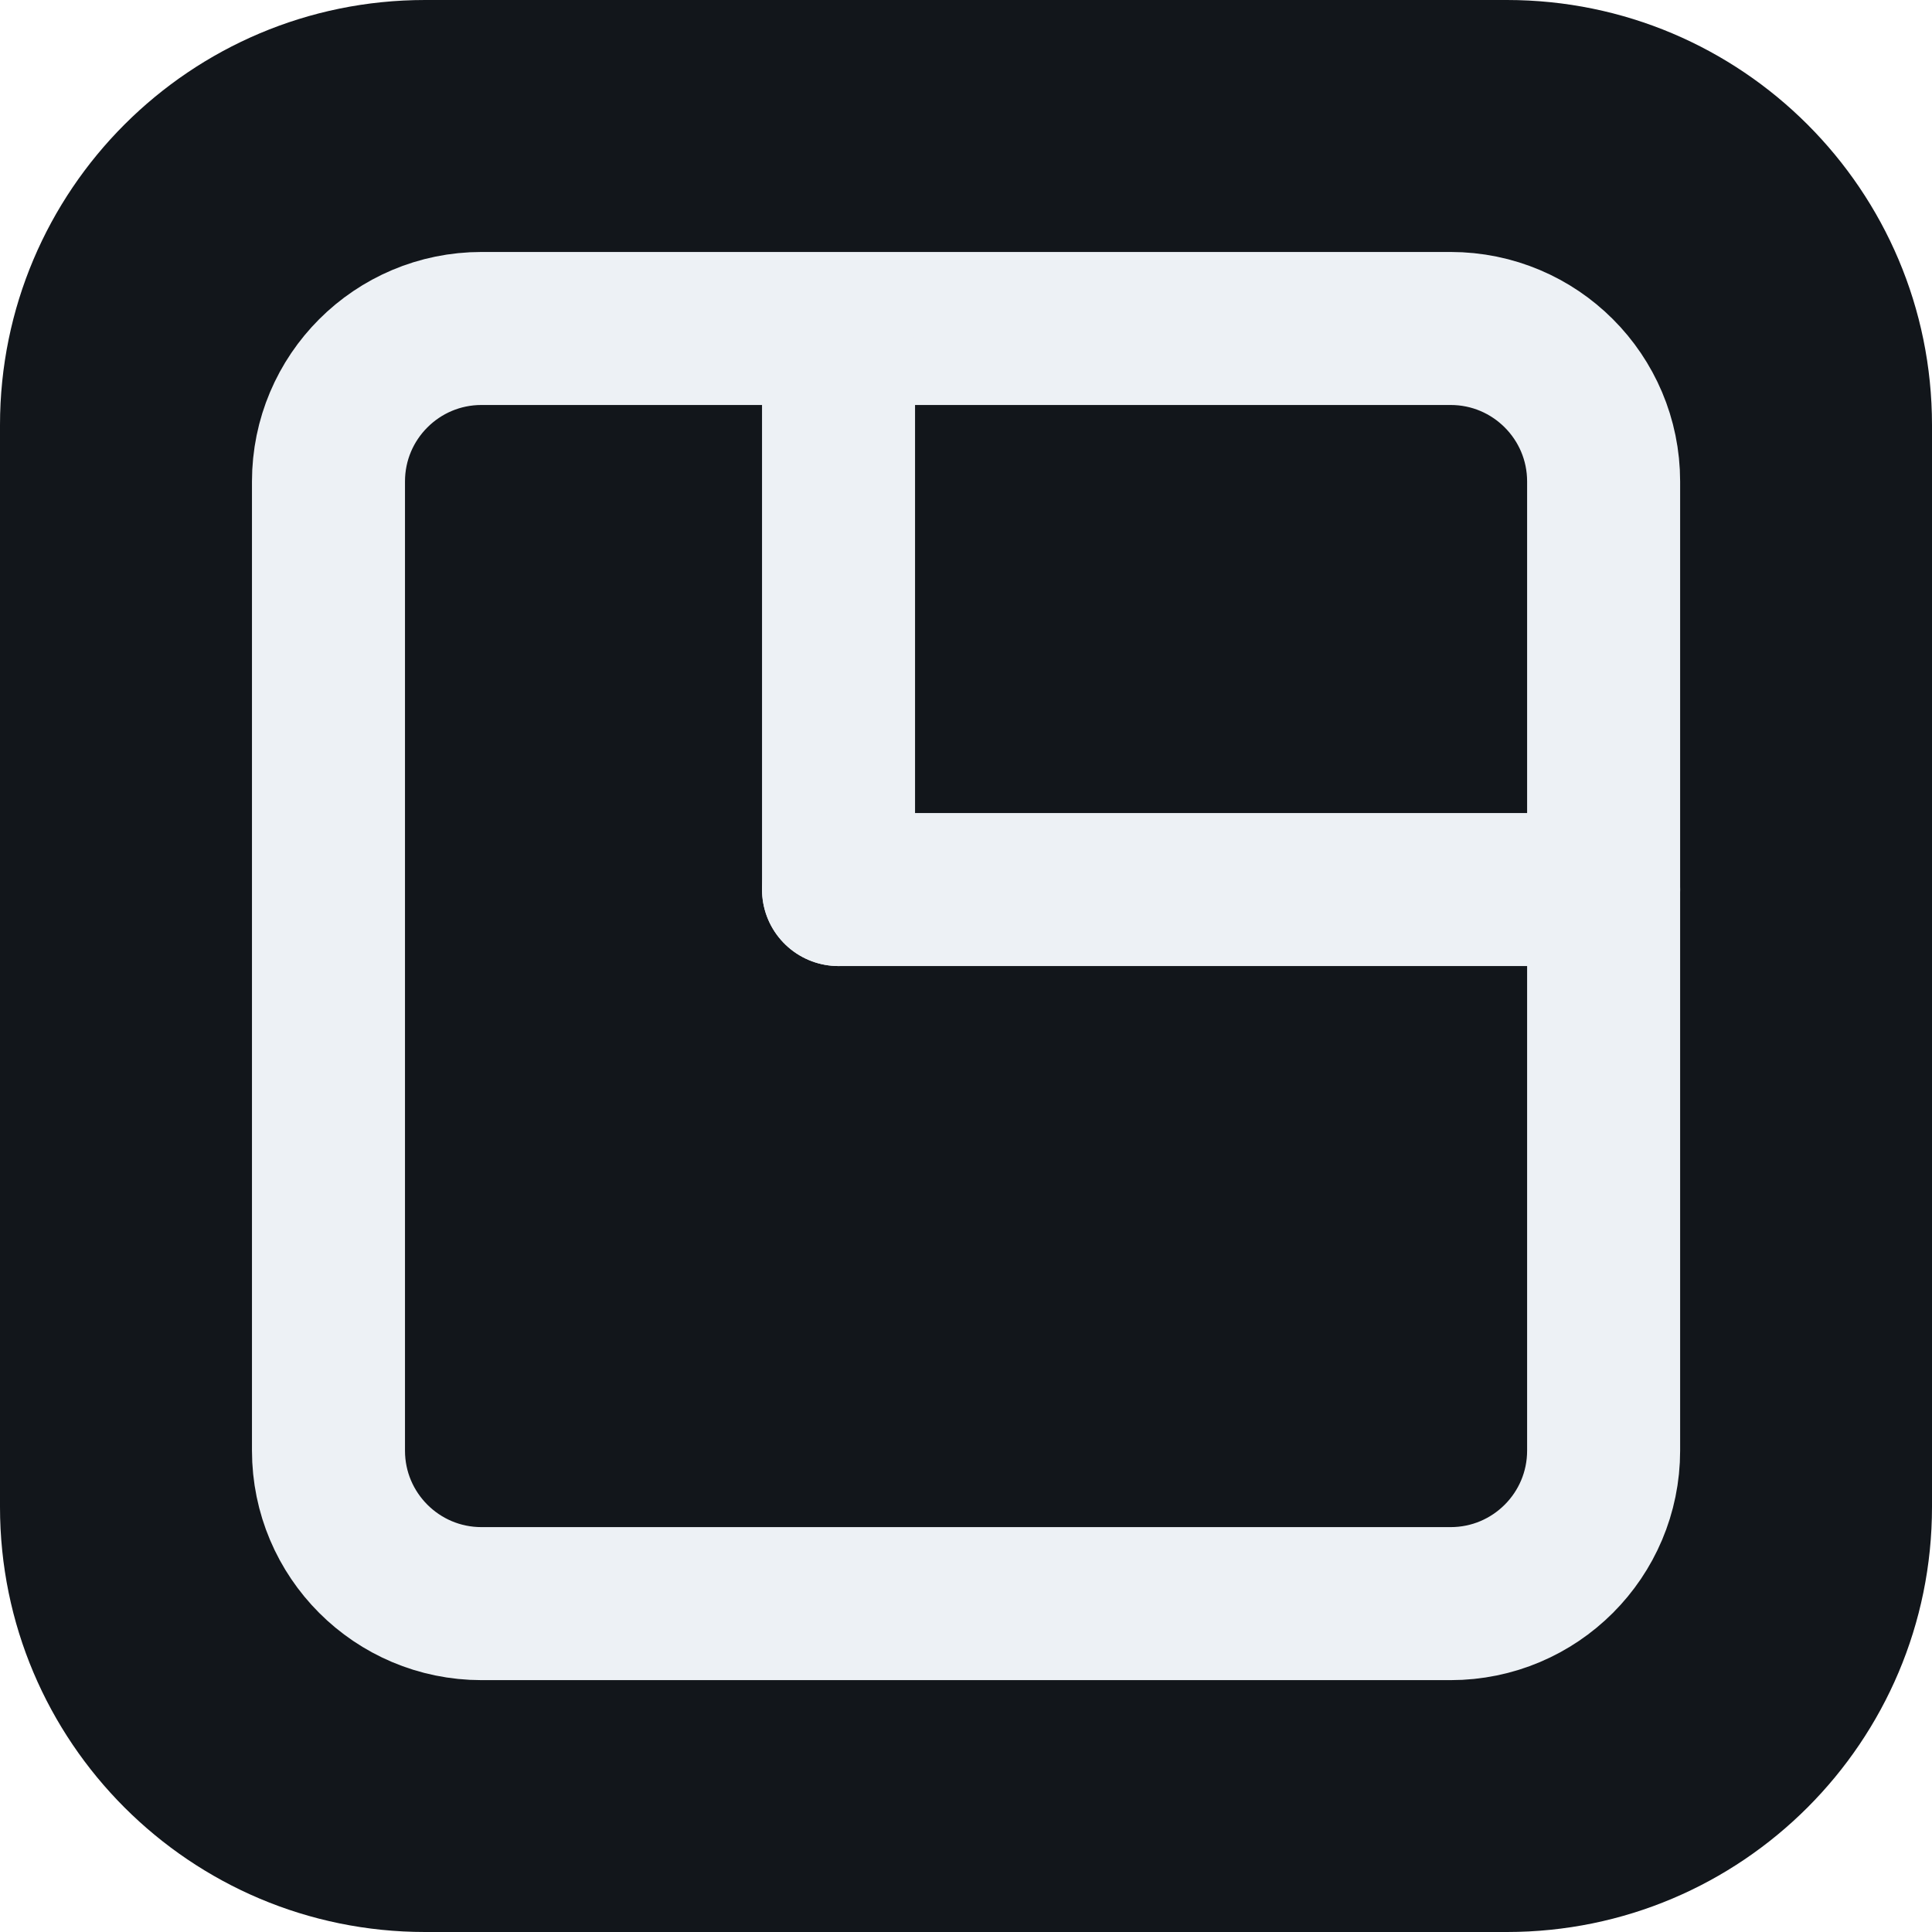
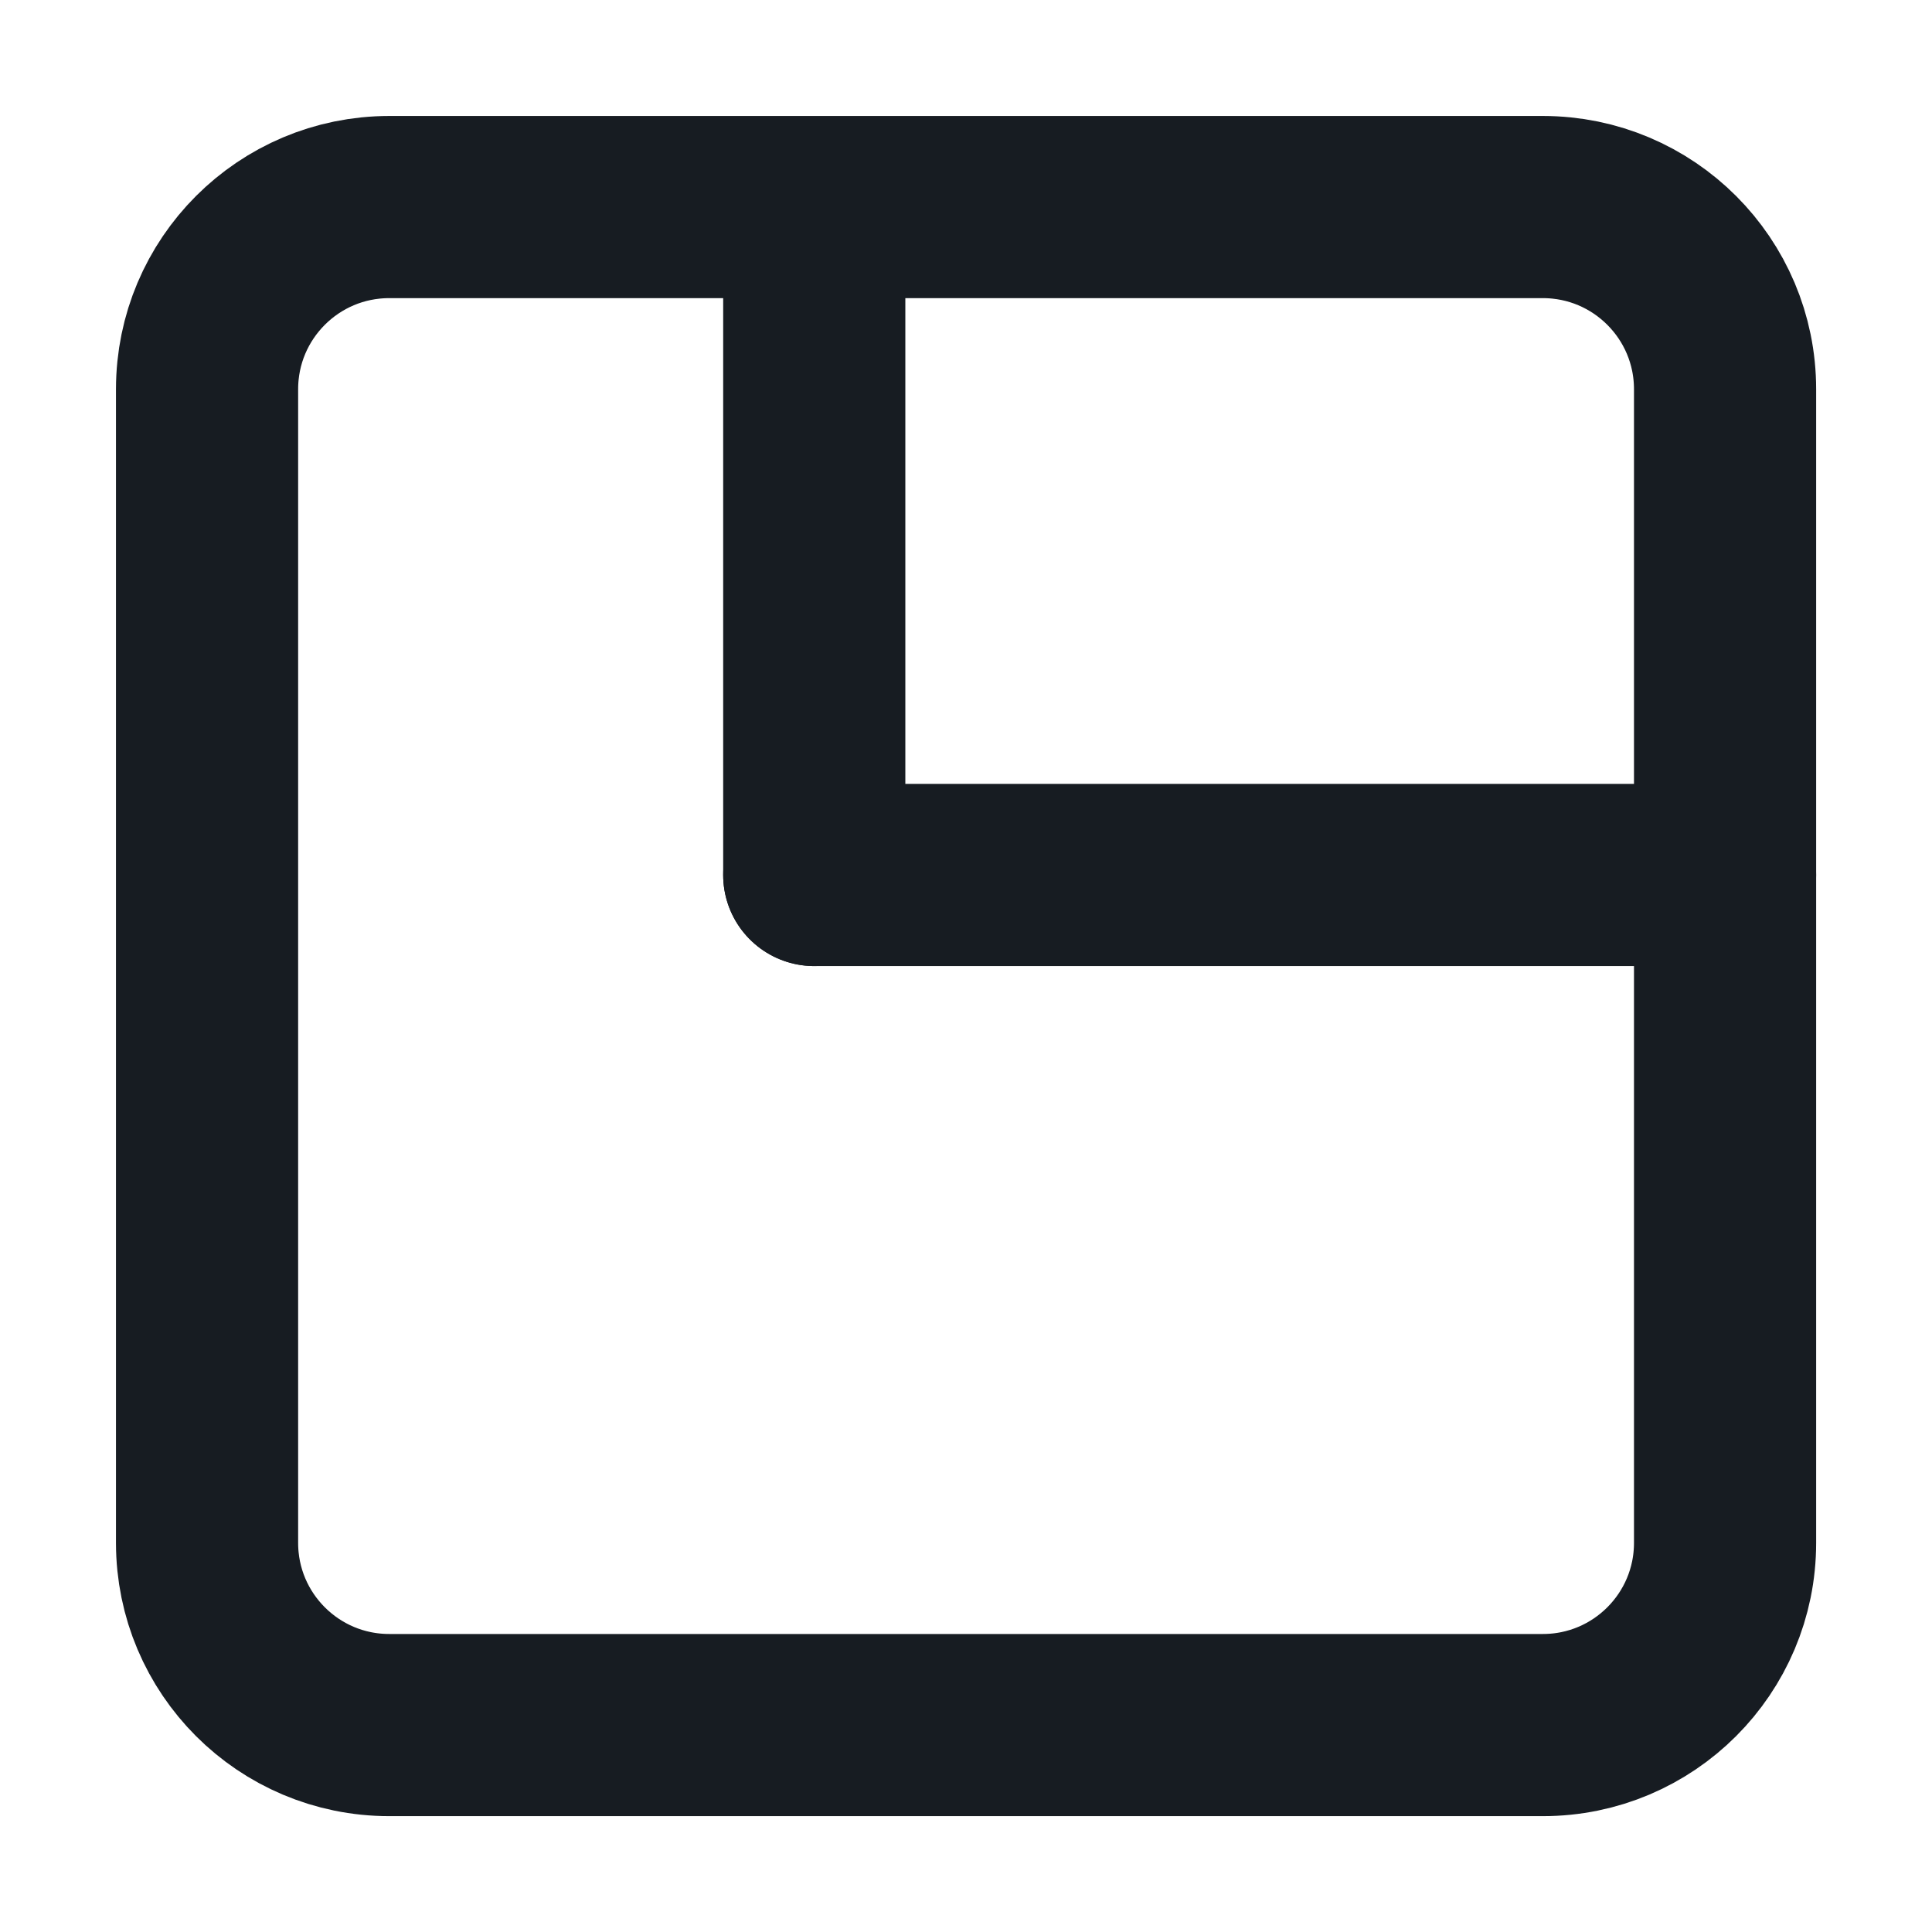
- <svg xmlns="http://www.w3.org/2000/svg" viewBox="0 0 18.939 18.939">
-   <rect width="18.939" height="18.939" rx="4.167" fill="#12161b" />
-   <g transform="translate(1.47 1.47)" fill="none" stroke="#edf1f5" stroke-width="1.5" stroke-linecap="round" stroke-linejoin="round">
+ <svg xmlns="http://www.w3.org/2000/svg" viewBox="0 0 15.909 15.909">
+   <style>
+     .mark { stroke: #171c22 }
+     @media (prefers-color-scheme: dark) { .mark { stroke: #edf1f5 } }
+   </style>
+   <g class="mark" transform="translate(-0.045 -0.045)" fill="none" stroke-width="1.5" stroke-linecap="round" stroke-linejoin="round">
    <rect x="1.75" y="1.75" width="12.5" height="12.5" rx="1.5" />
    <path d="M6.75 2L6.75 7.25" />
    <path d="M6.75 7.25L14.25 7.25" />
  </g>
</svg>
